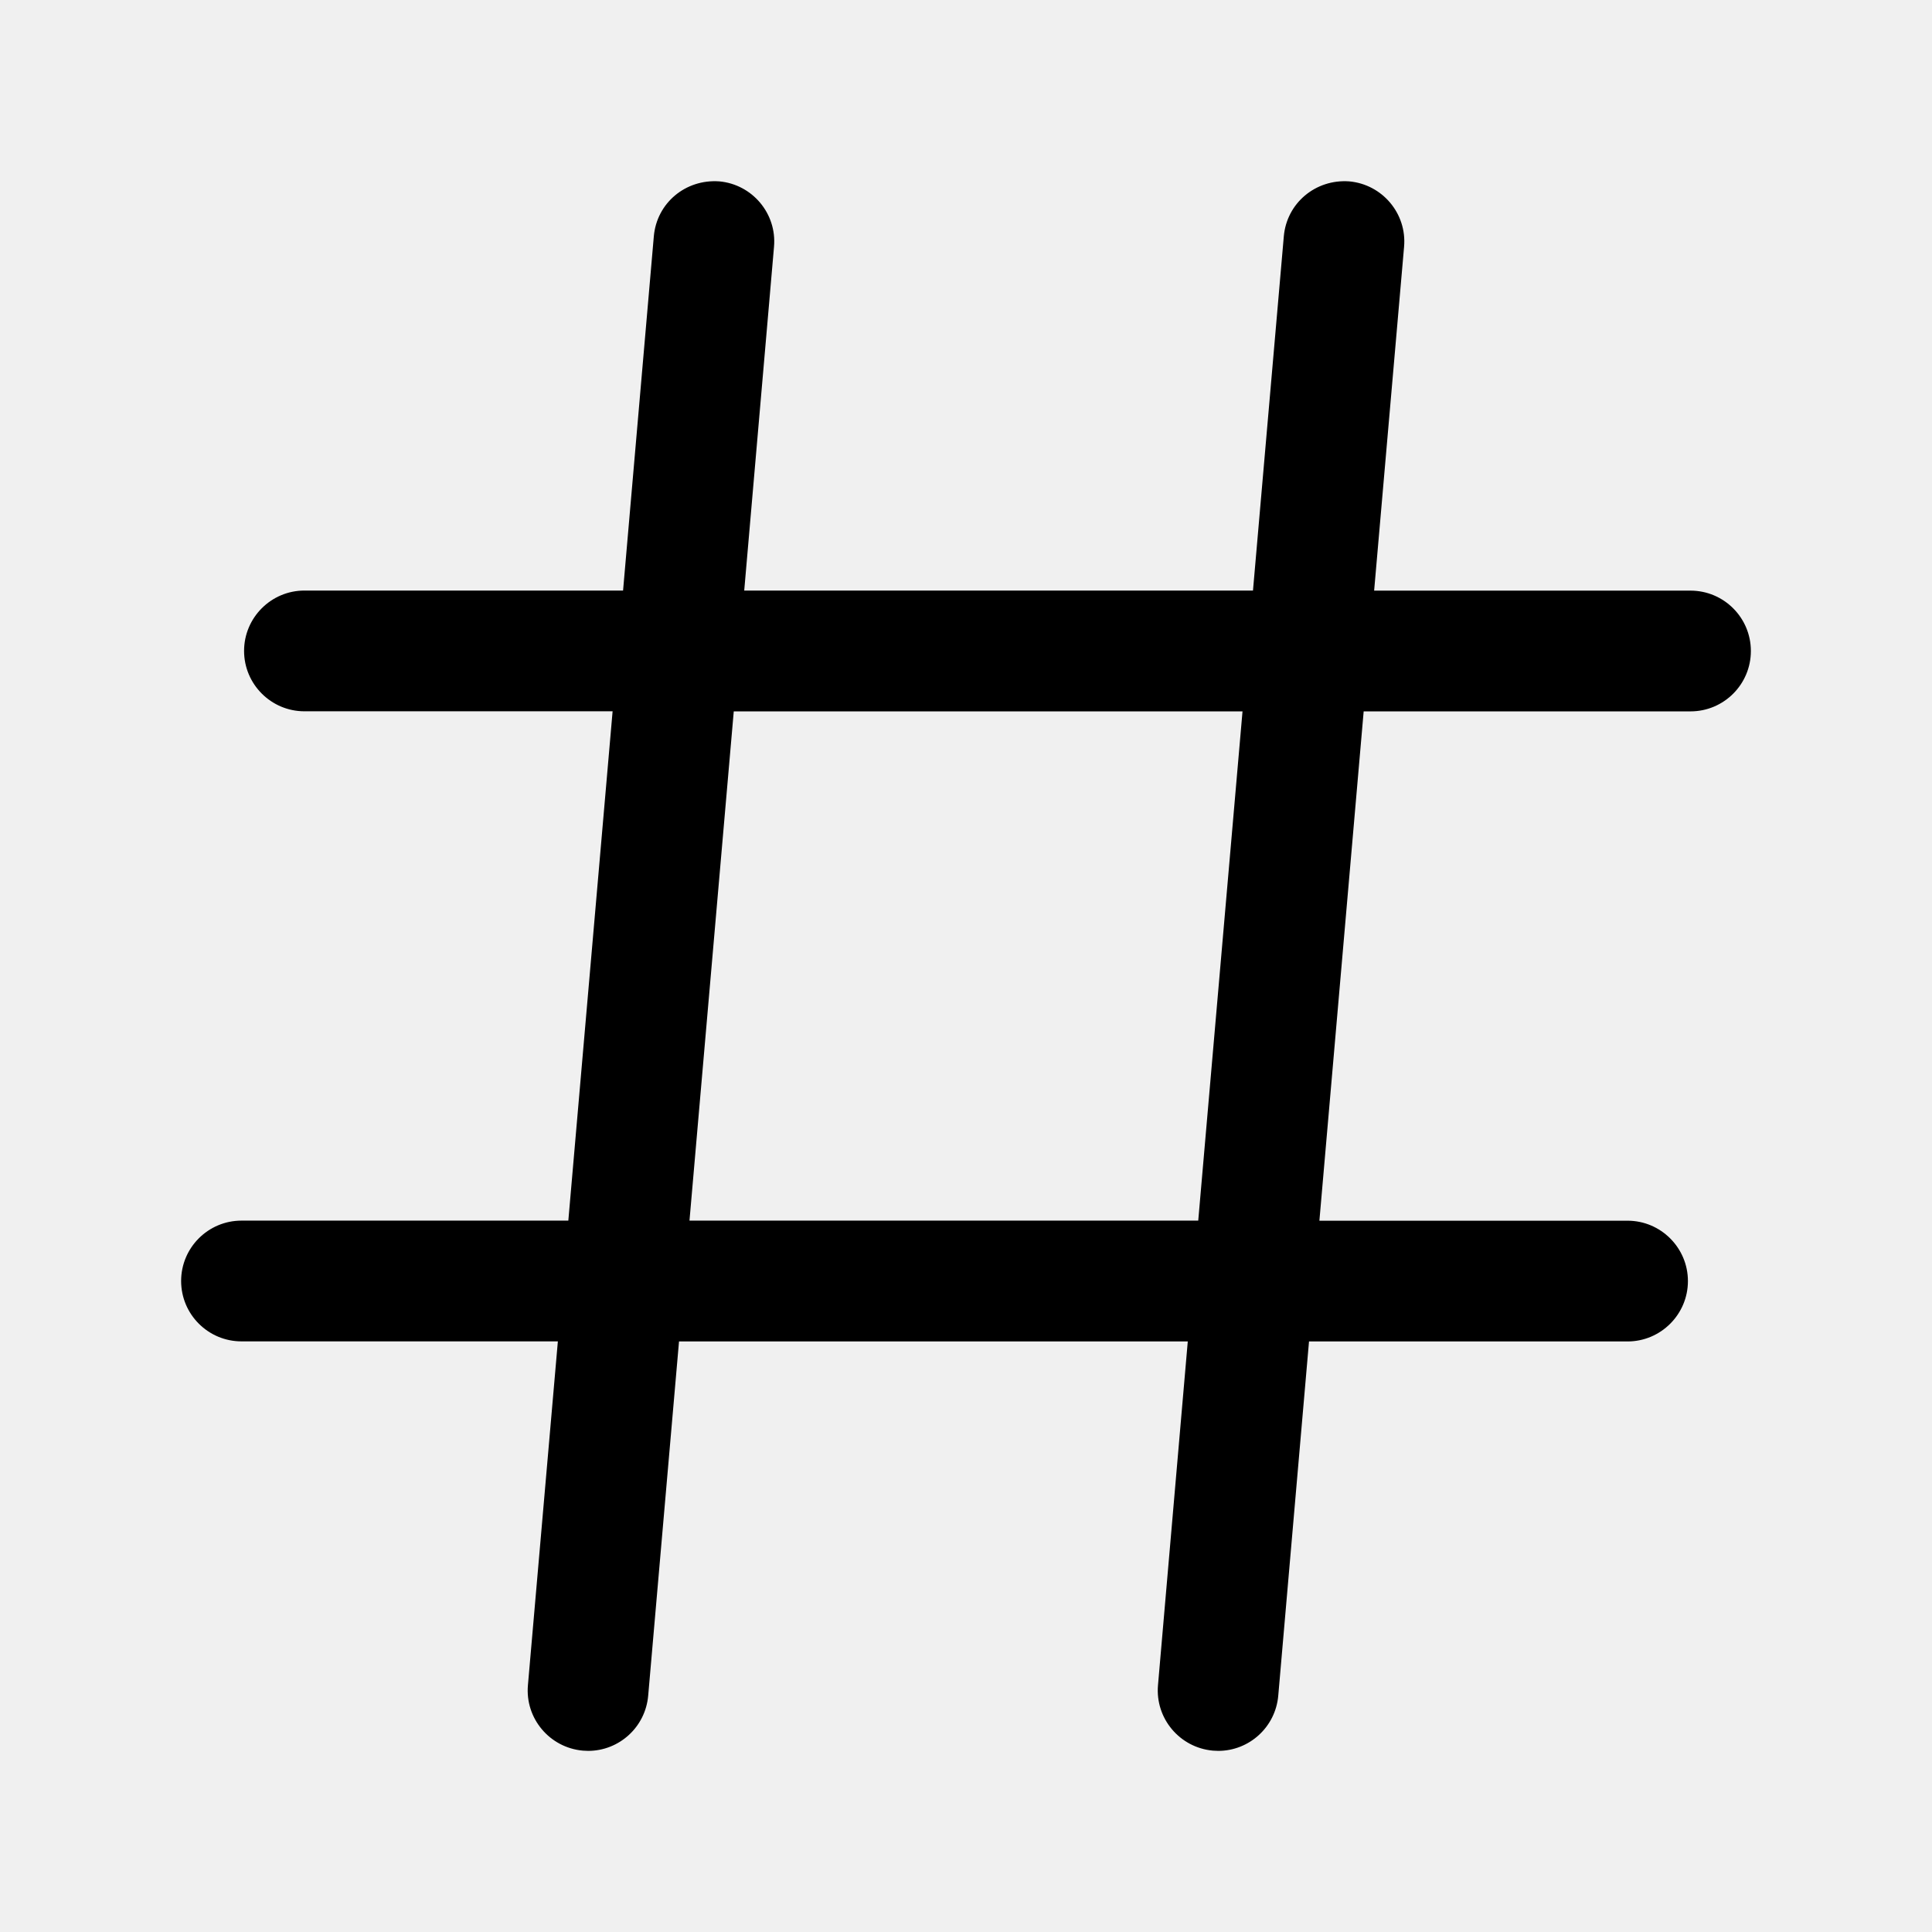
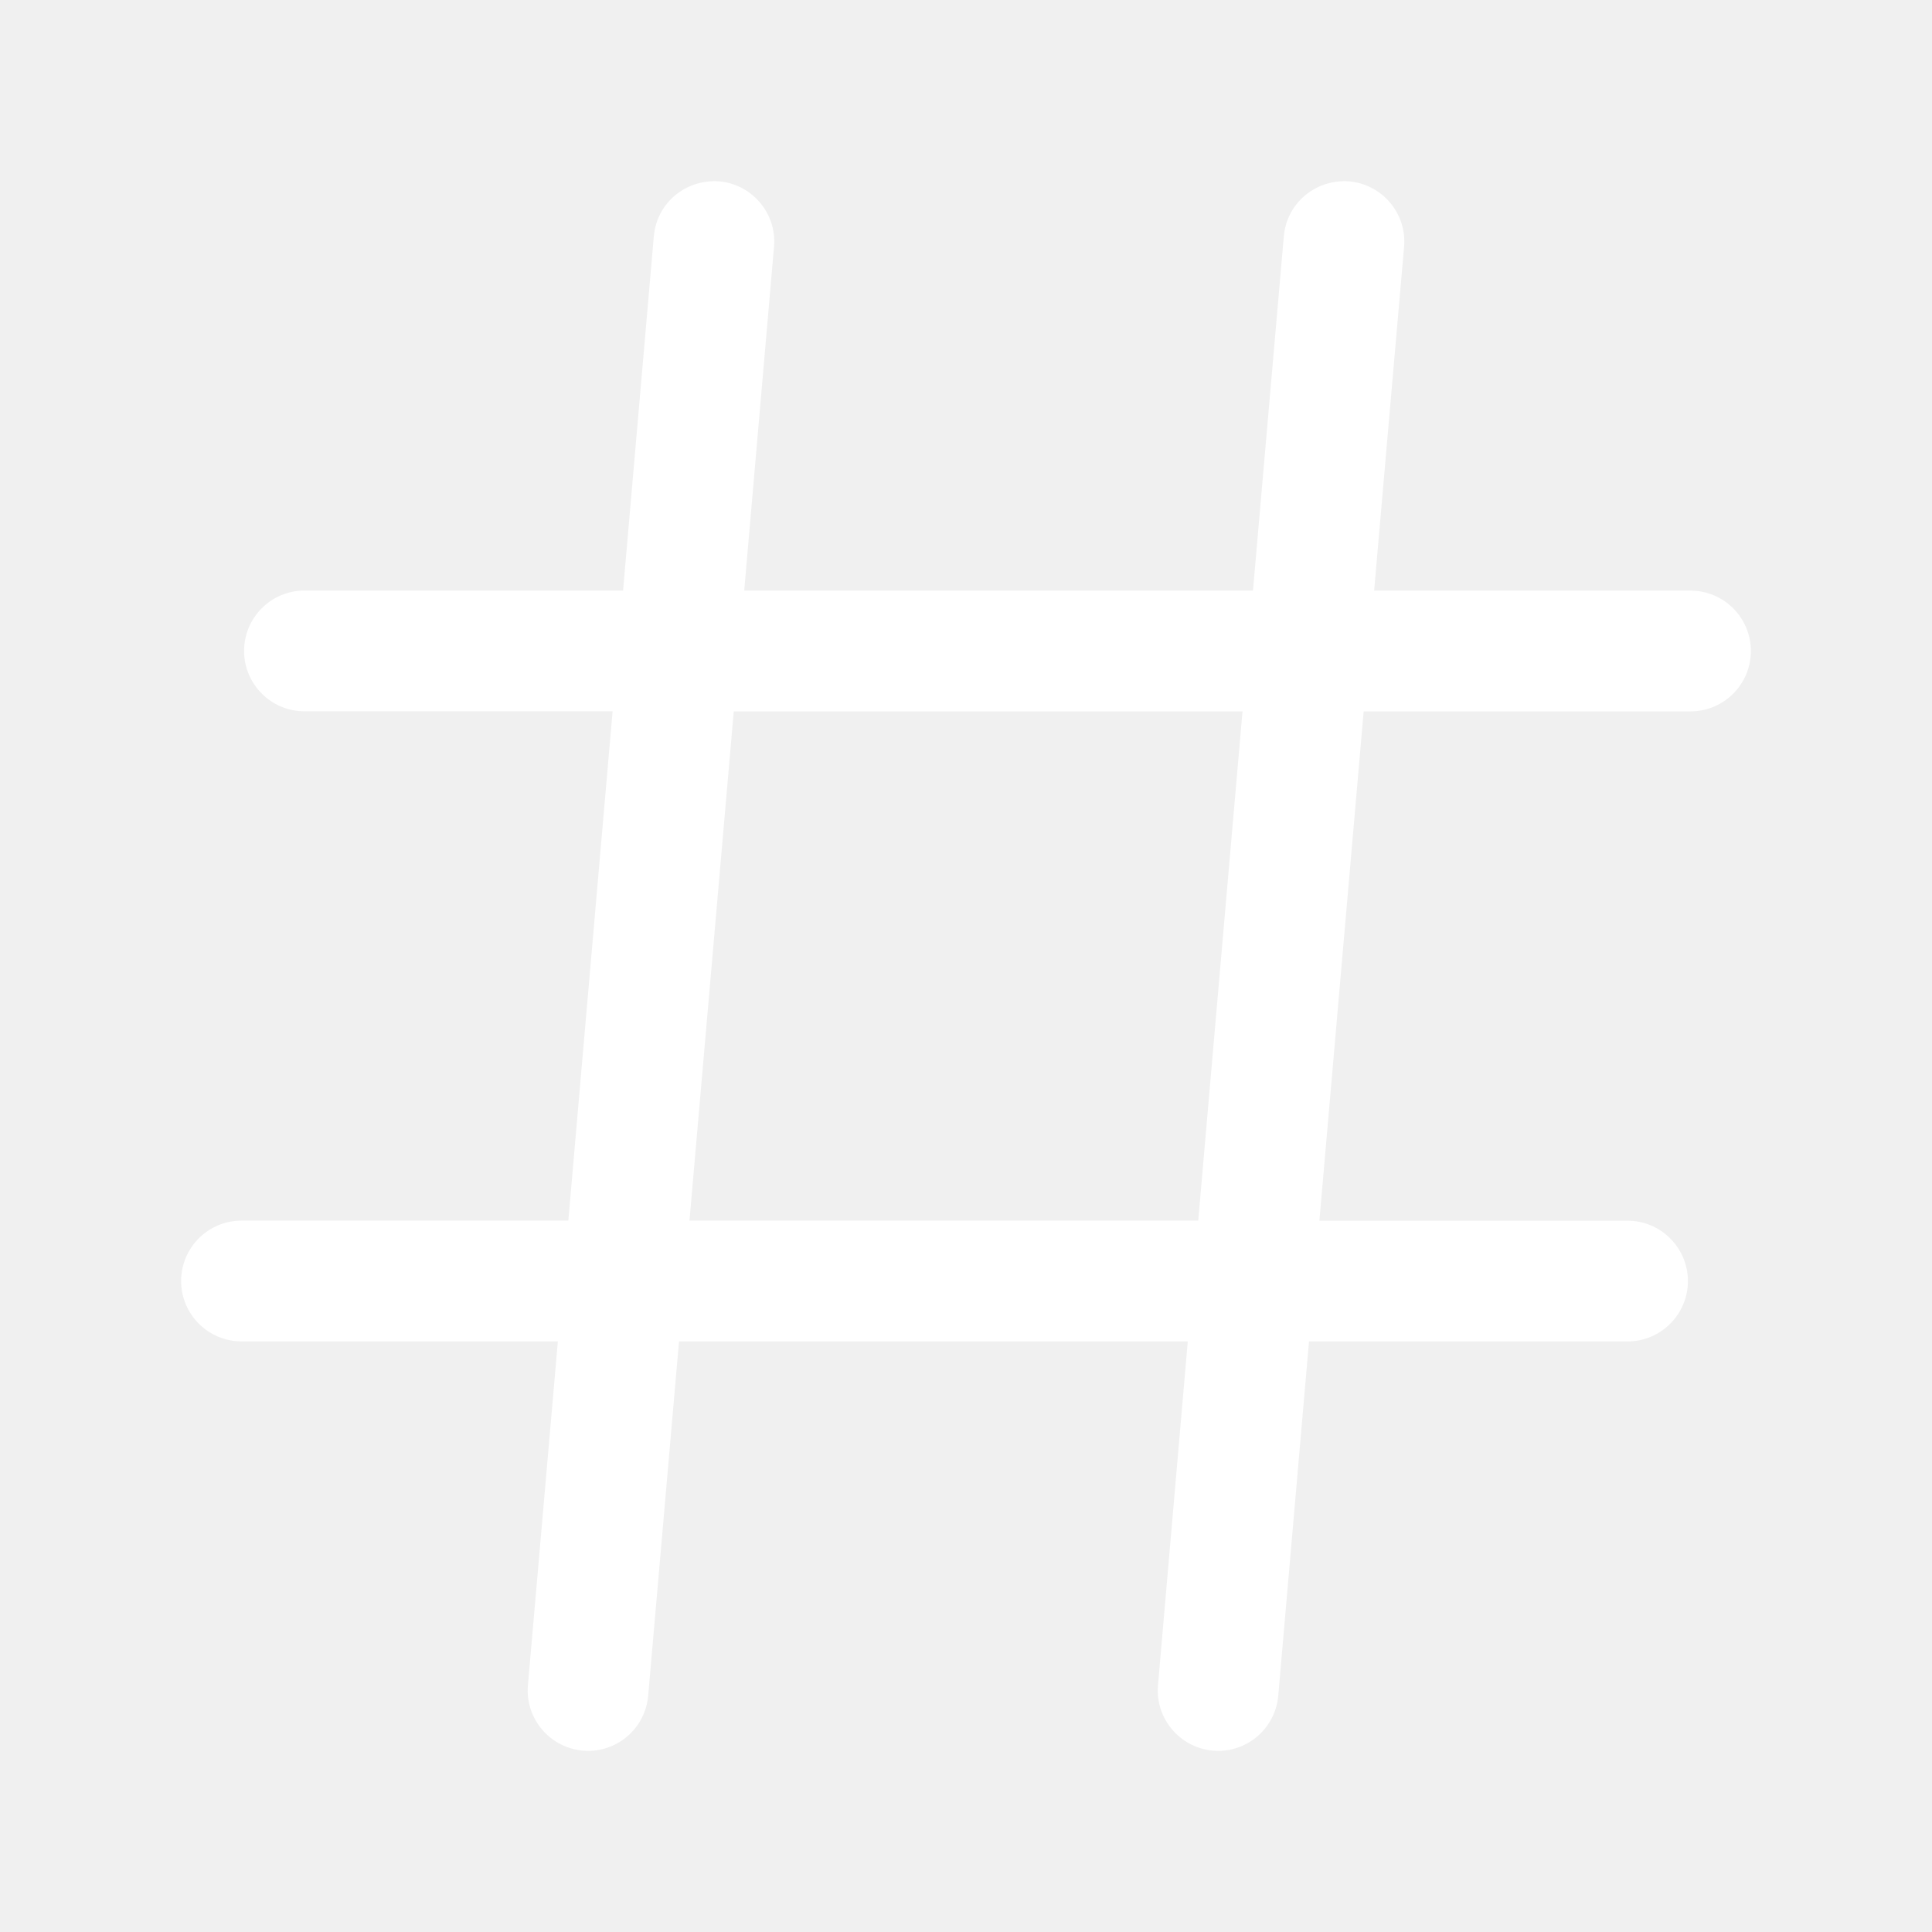
<svg xmlns="http://www.w3.org/2000/svg" viewBox="0 0 24 24">
  <g>
-     <path d="M21 7.337h-3.93l.372-4.272c.036-.412-.27-.775-.682-.812-.417-.03-.776.27-.812.683l-.383 4.4h-6.32l.37-4.27c.037-.413-.27-.776-.68-.813-.42-.03-.777.27-.813.683l-.382 4.4H3.782c-.414 0-.75.337-.75.75s.336.75.75.75H7.61l-.55 6.327H3c-.414 0-.75.336-.75.75s.336.75.75.75h3.93l-.372 4.272c-.036.412.27.775.682.812l.066.003c.385 0 .712-.295.746-.686l.383-4.4h6.32l-.37 4.27c-.036.413.27.776.682.813l.066.003c.385 0 .712-.295.746-.686l.382-4.4h3.957c.413 0 .75-.337.75-.75s-.337-.75-.75-.75H16.39l.55-6.327H21c.414 0 .75-.336.75-.75s-.336-.75-.75-.75zm-6.115 7.826h-6.32l.55-6.326h6.32l-.55 6.326z" />
+     <path fill="#ffffff" d="M21 7.337h-3.93l.372-4.272c.036-.412-.27-.775-.682-.812-.417-.03-.776.27-.812.683l-.383 4.4h-6.32l.37-4.27c.037-.413-.27-.776-.68-.813-.42-.03-.777.27-.813.683l-.382 4.4H3.782c-.414 0-.75.337-.75.75s.336.75.75.75H7.61l-.55 6.327H3c-.414 0-.75.336-.75.75s.336.75.75.75h3.93l-.372 4.272c-.036.412.27.775.682.812l.066.003c.385 0 .712-.295.746-.686l.383-4.4h6.32l-.37 4.27c-.036.413.27.776.682.813l.066.003c.385 0 .712-.295.746-.686l.382-4.4h3.957c.413 0 .75-.337.75-.75s-.337-.75-.75-.75H16.39l.55-6.327H21c.414 0 .75-.336.75-.75s-.336-.75-.75-.75zm-6.115 7.826h-6.32l.55-6.326h6.32l-.55 6.326z" />
  </g>
</svg>
